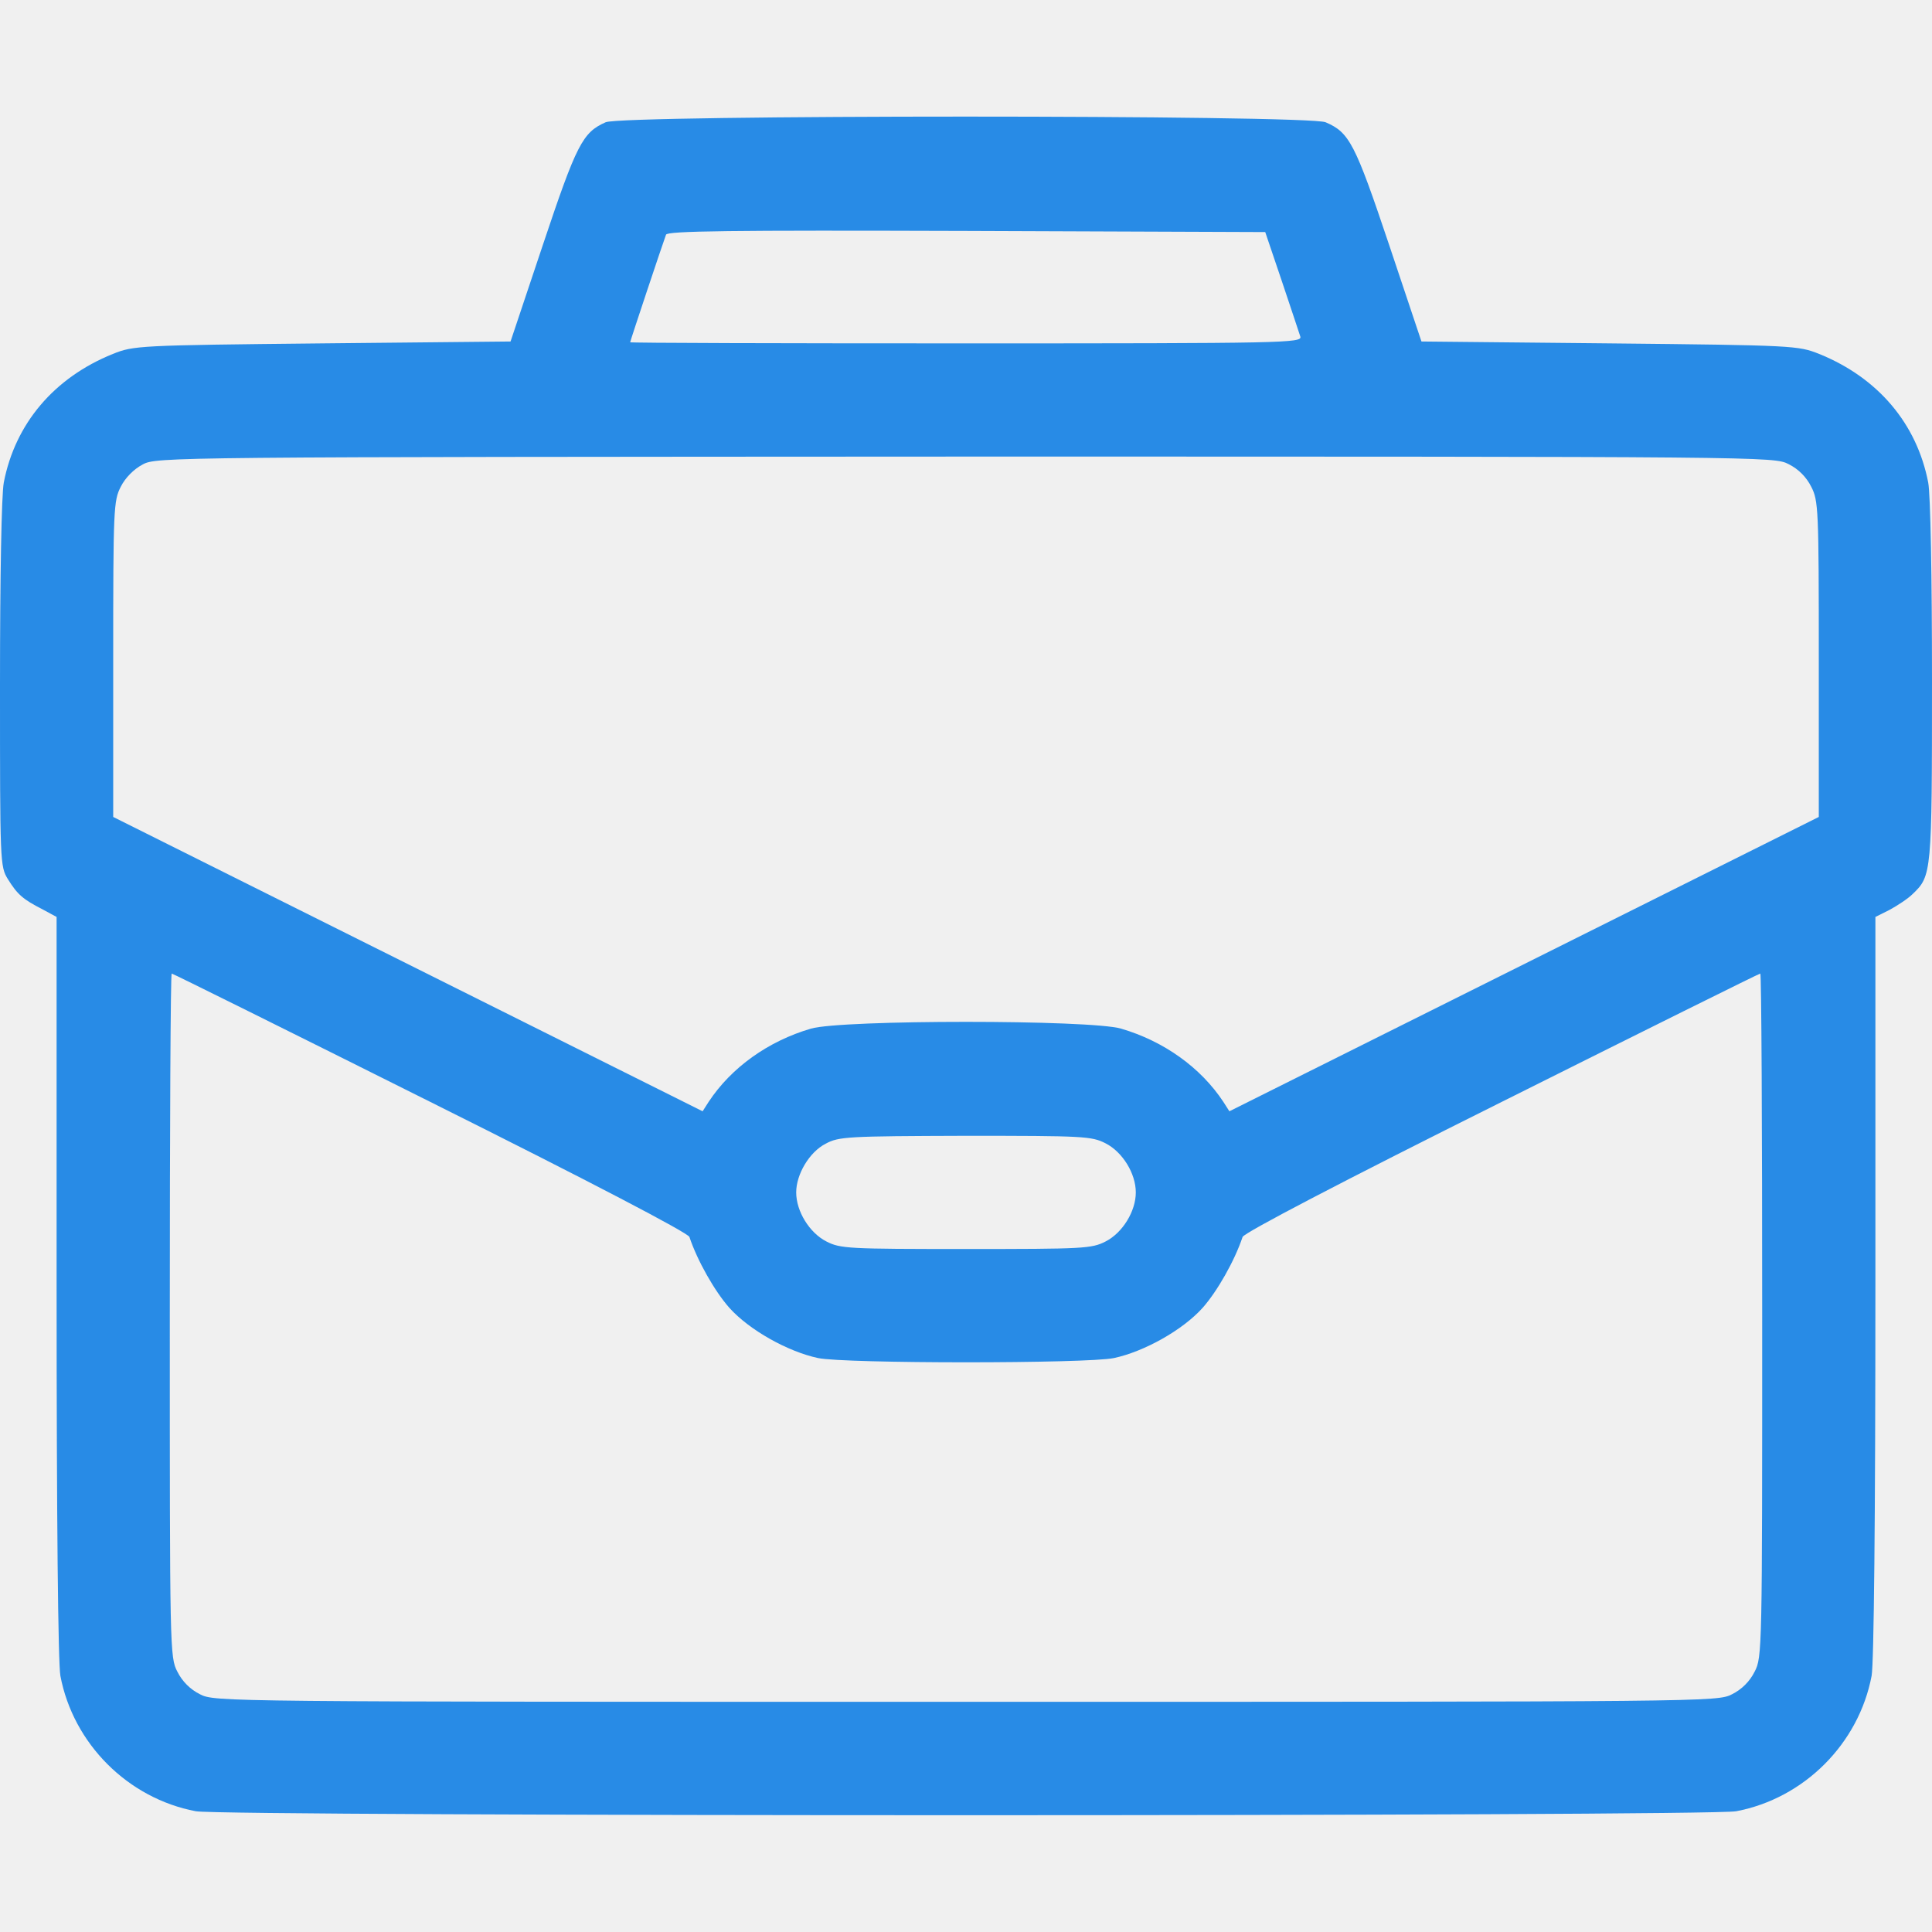
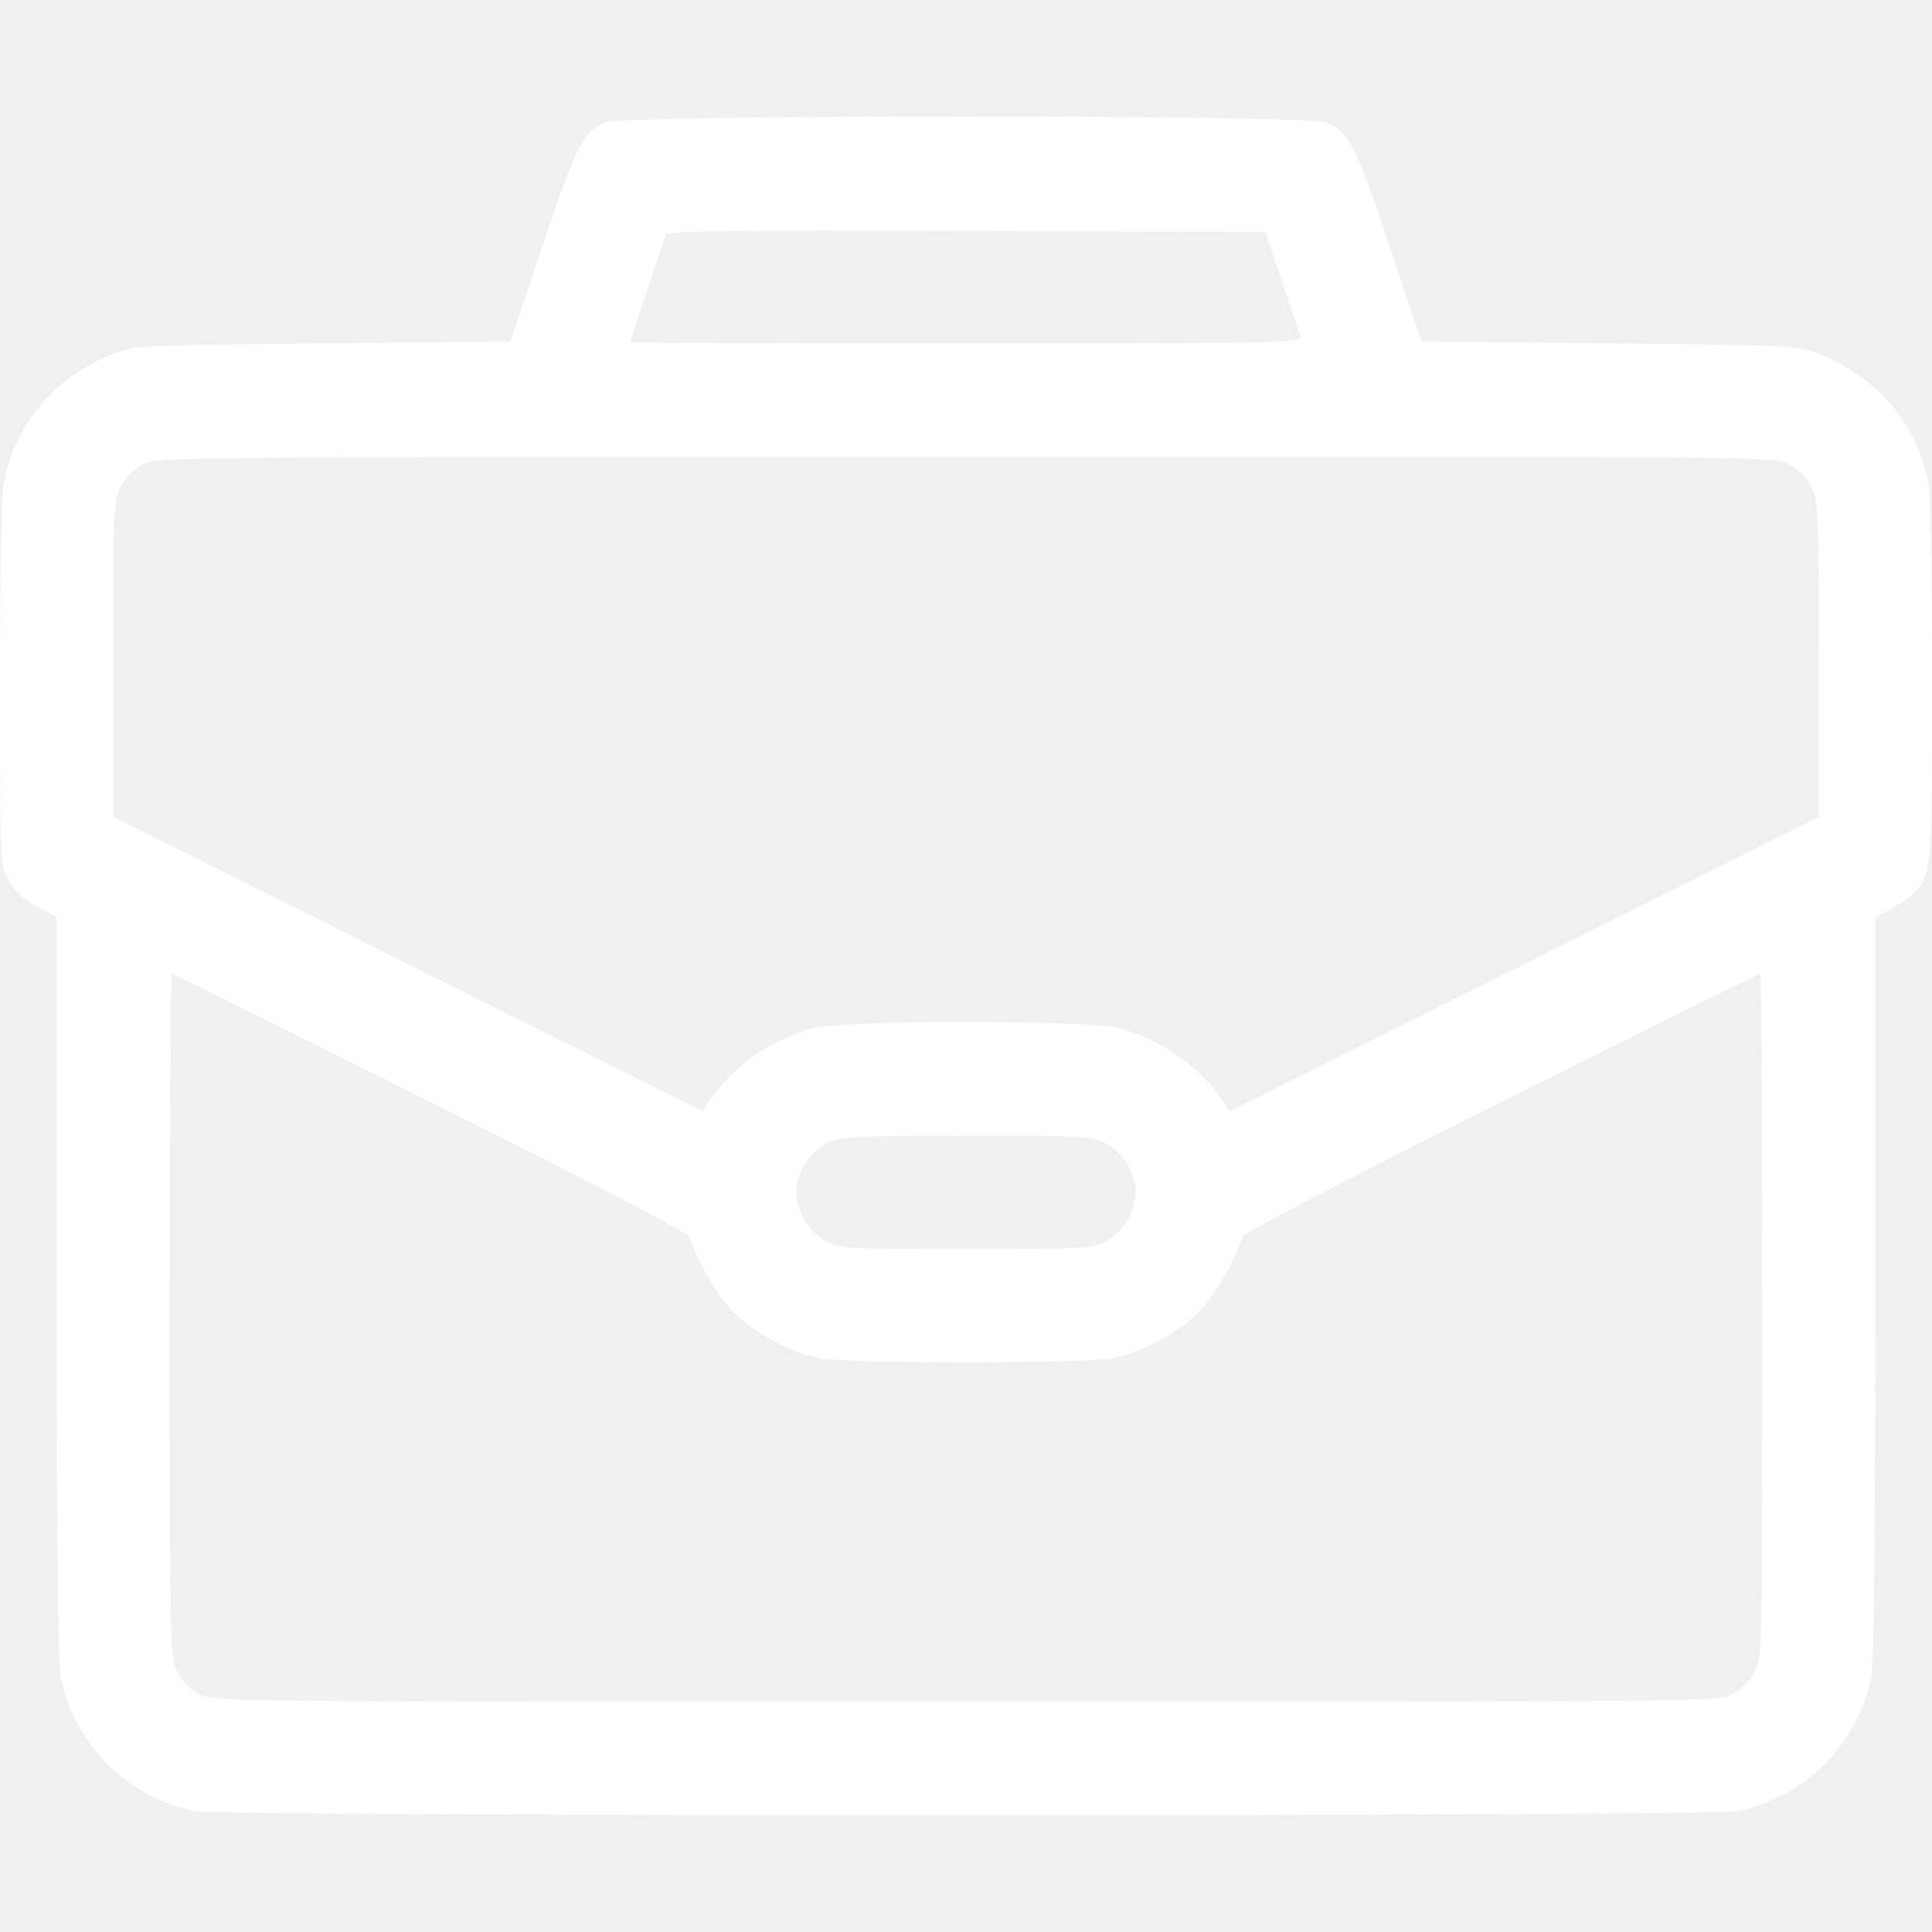
<svg xmlns="http://www.w3.org/2000/svg" version="1.0" width="512pt" height="512pt" viewBox="0 0 512 512" preserveAspectRatio="xMidYMid meet">
-   <g transform="translate(0,512) scale(0.1,-0.1)" fill="#288be6" stroke="none">
+   <g transform="translate(0,512) scale(0.1,-0.1)" fill="#ffffff" stroke="none">
    <path d="M1605 4796 c-61 -27 -77 -58 -166 -324 l-86 -257 -499 -5 c-489 -5 -500 -6 -555 -28 -156 -63 -259 -185 -289 -341 -6 -32 -10 -249 -10 -535 0 -473 0 -482 21 -516 25 -40 39 -53 92 -80 l37 -20 0 -979 c0 -624 4 -998 10 -1032 34 -180 179 -325 359 -359 74 -14 4008 -14 4082 0 180 34 325 179 359 359 6 34 10 408 10 1032 l0 979 38 19 c20 11 48 29 61 42 50 48 51 54 51 562 0 281 -4 496 -10 528 -30 156 -133 278 -289 341 -55 22 -66 23 -555 28 l-499 5 -86 257 c-90 268 -105 297 -168 324 -47 20 -1863 20 -1908 0z m1792 -421 c24 -71 46 -138 49 -147 5 -17 -42 -18 -885 -18 -490 0 -891 1 -891 3 0 3 86 261 95 285 3 10 168 12 796 10 l792 -3 44 -130z m1343 -485 c26 -13 47 -34 60 -60 19 -37 20 -58 20 -457 l0 -418 -781 -390 -781 -390 -16 25 c-60 91 -158 161 -271 194 -81 24 -741 24 -822 0 -113 -33 -211 -103 -271 -194 l-16 -25 -781 390 -781 390 0 418 c0 399 1 420 20 457 12 24 35 47 58 59 36 20 66 20 2180 21 2128 0 2143 0 2182 -20z m-3600 -1690 c425 -212 683 -347 687 -358 21 -63 67 -144 106 -188 53 -59 155 -116 235 -133 71 -15 713 -15 784 0 80 17 182 74 235 133 39 44 85 125 106 188 4 11 262 146 687 358 374 187 682 340 685 340 3 0 5 -407 5 -905 0 -888 0 -907 -20 -945 -13 -26 -34 -47 -60 -60 -39 -20 -55 -20 -2030 -20 -1975 0 -1991 0 -2030 20 -26 13 -47 34 -60 60 -20 38 -20 57 -20 945 0 498 2 905 5 905 3 0 311 -153 685 -340z m1790 -110 c45 -23 80 -80 80 -130 0 -50 -35 -107 -80 -130 -37 -19 -58 -20 -370 -20 -312 0 -333 1 -370 20 -45 23 -80 80 -80 130 0 48 35 107 78 129 35 19 58 20 370 21 314 0 335 -1 372 -20z" />
  </g>
</svg>
